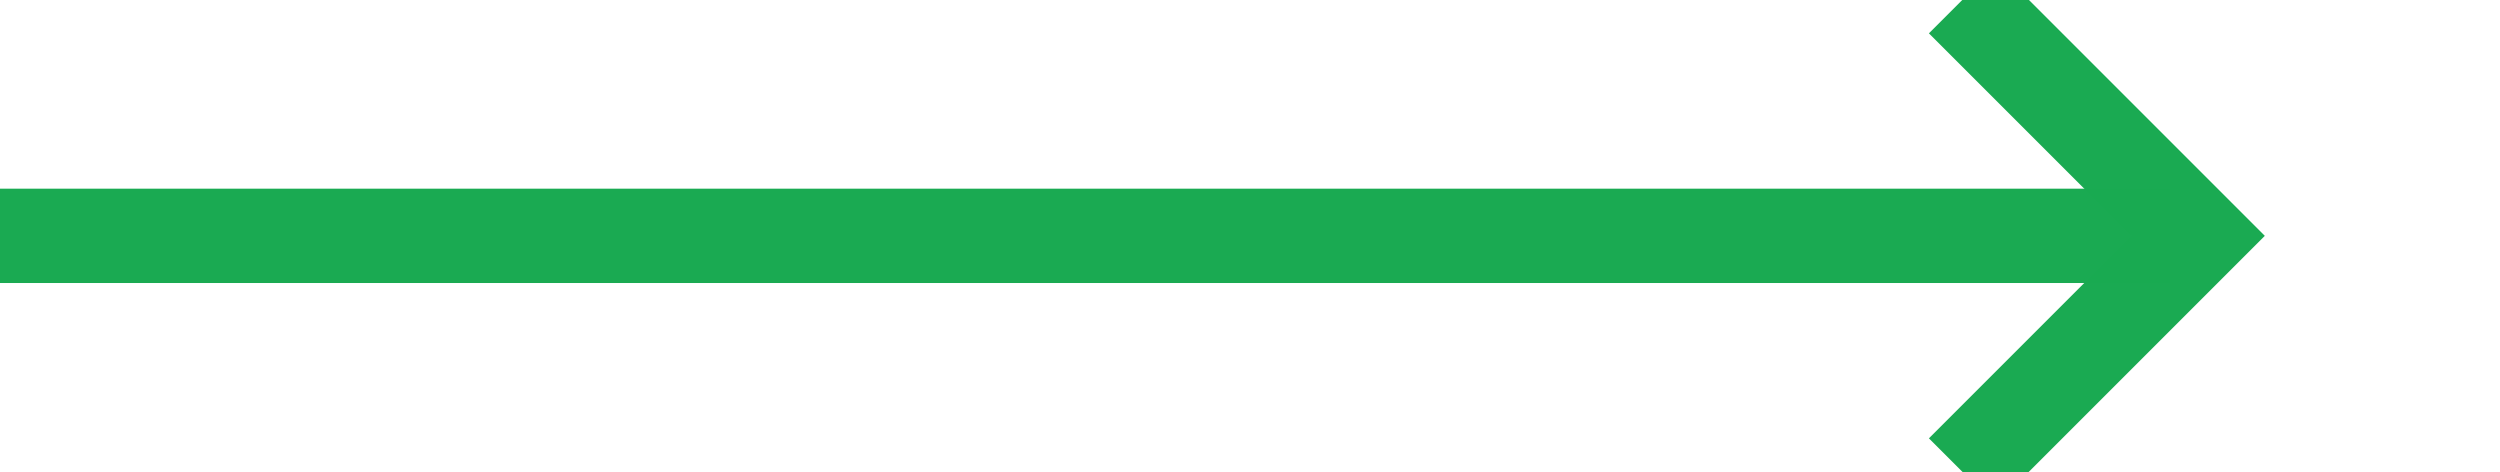
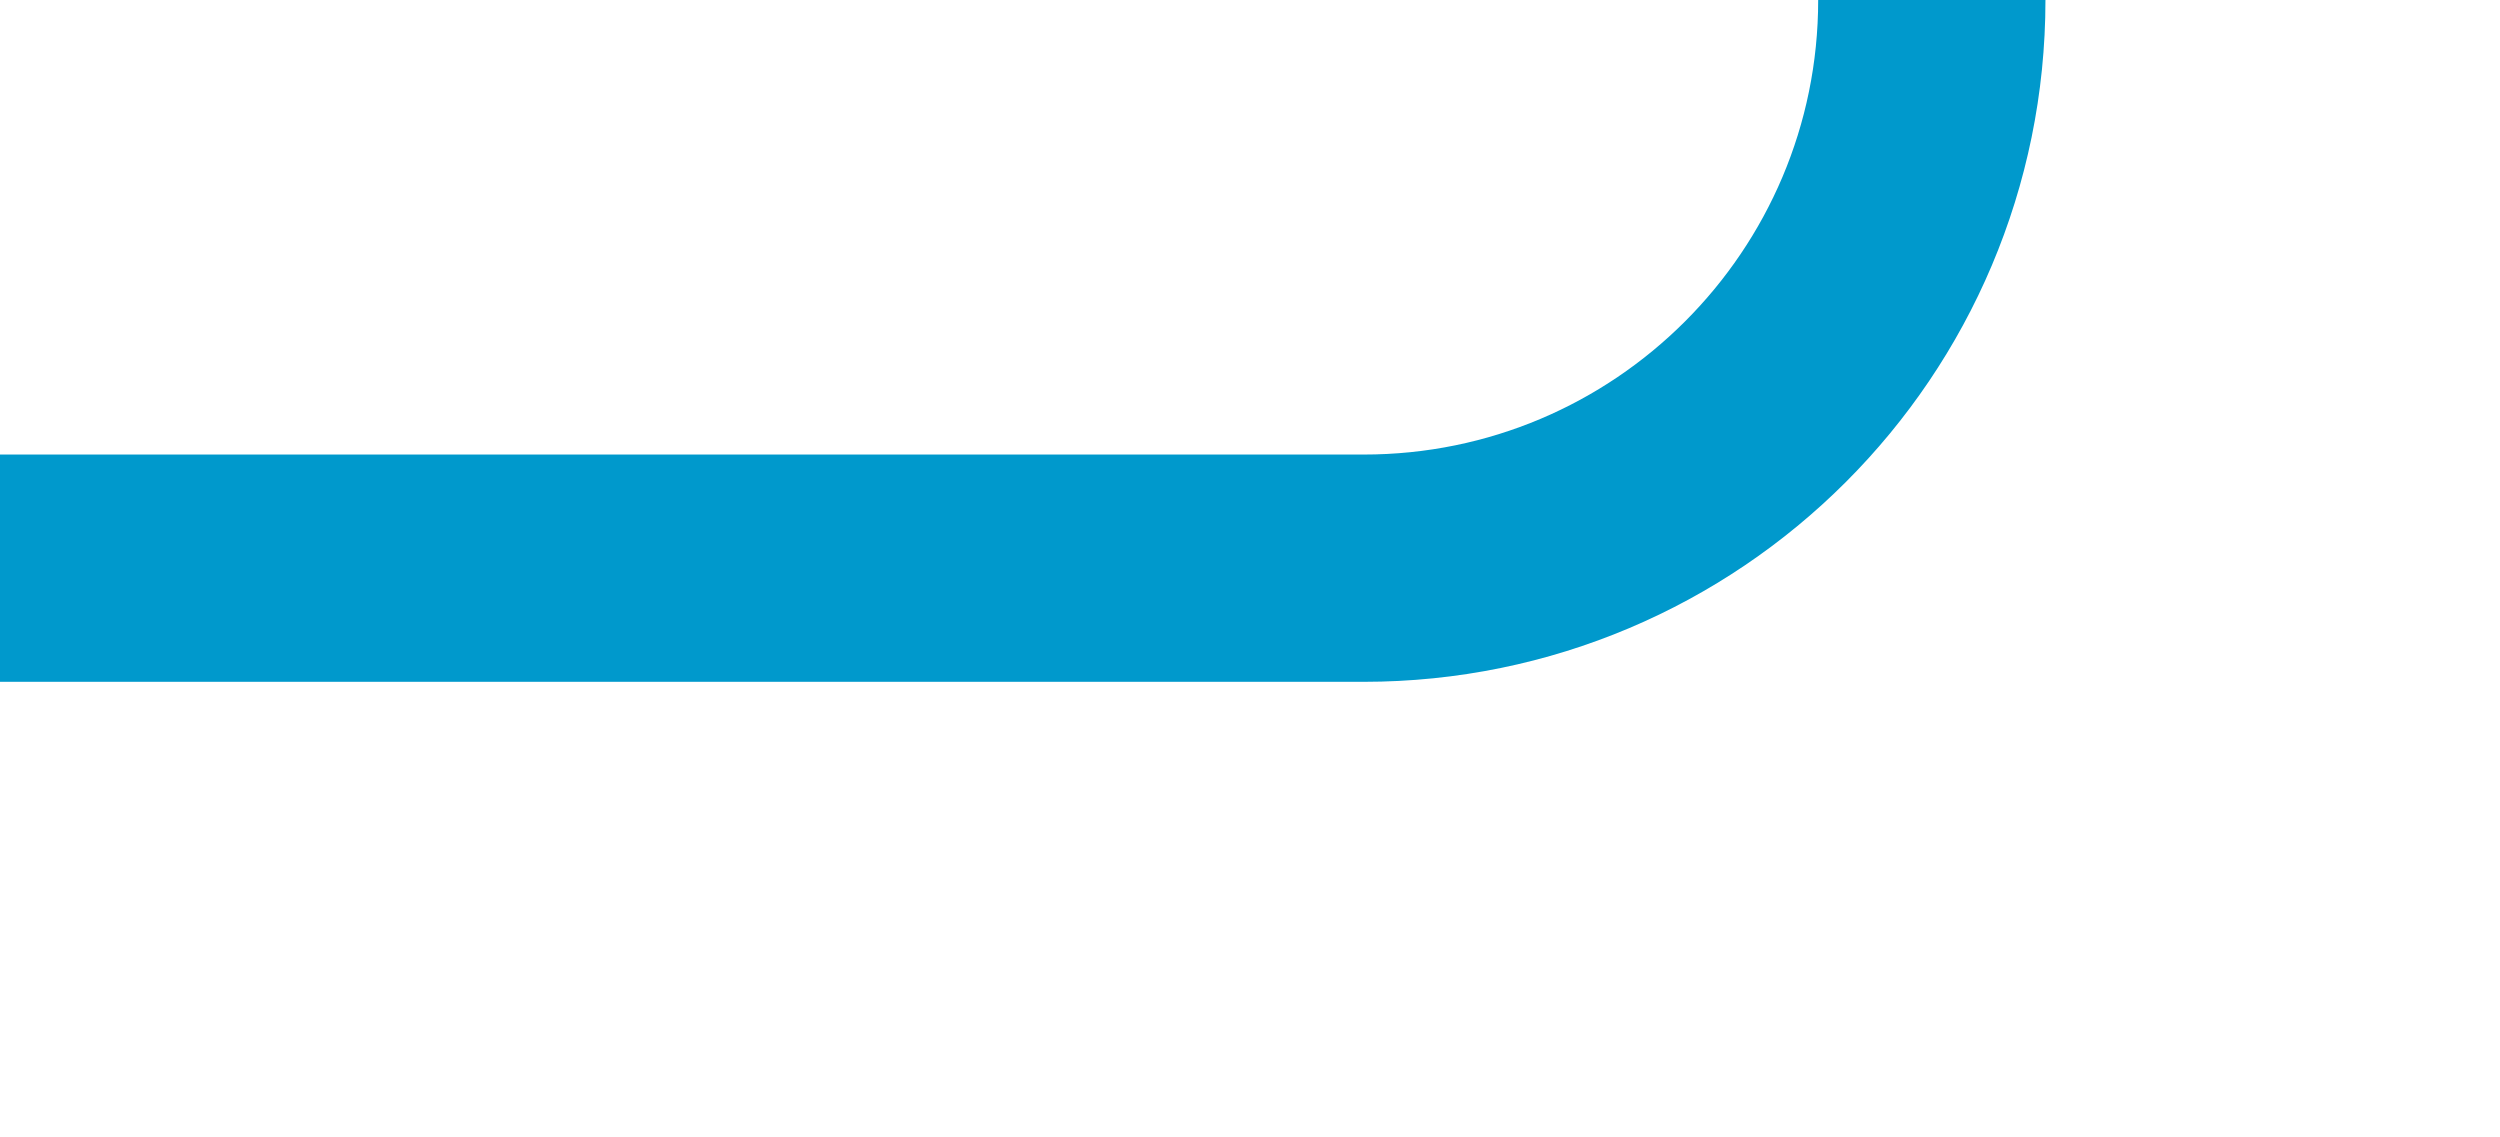
- <svg xmlns="http://www.w3.org/2000/svg" version="1.1" width="53px" height="10px" preserveAspectRatio="xMinYMid meet" viewBox="401 697  53 8">
-   <path d="M 401 701  L 447 701  " stroke-width="2" stroke="#1aaa52" fill="none" stroke-opacity="0.996" />
-   <path d="M 441.893 696.707  L 446.186 701  L 441.893 705.293  L 443.307 706.707  L 448.307 701.707  L 449.014 701  L 448.307 700.293  L 443.307 695.293  L 441.893 696.707  Z " fill-rule="nonzero" fill="#1aaa52" stroke="none" fill-opacity="0.996" />
+ <svg xmlns="http://www.w3.org/2000/svg" version="1.1" width="22px" height="10px" preserveAspectRatio="xMinYMid meet" viewBox="93 425  22 8">
+   <path d="M 93 429  L 105 429  A 5 5 0 0 0 110 424 L 110 244  A 5 5 0 0 1 115 239 L 138 239  " stroke-width="2" stroke="#0099cc" fill="none" />
+   <path d="M 132.893 234.707  L 137.186 239  L 132.893 243.293  L 134.307 244.707  L 139.307 239.707  L 140.014 239  L 139.307 238.293  L 134.307 233.293  L 132.893 234.707  Z " fill-rule="nonzero" fill="#0099cc" stroke="none" />
</svg>
